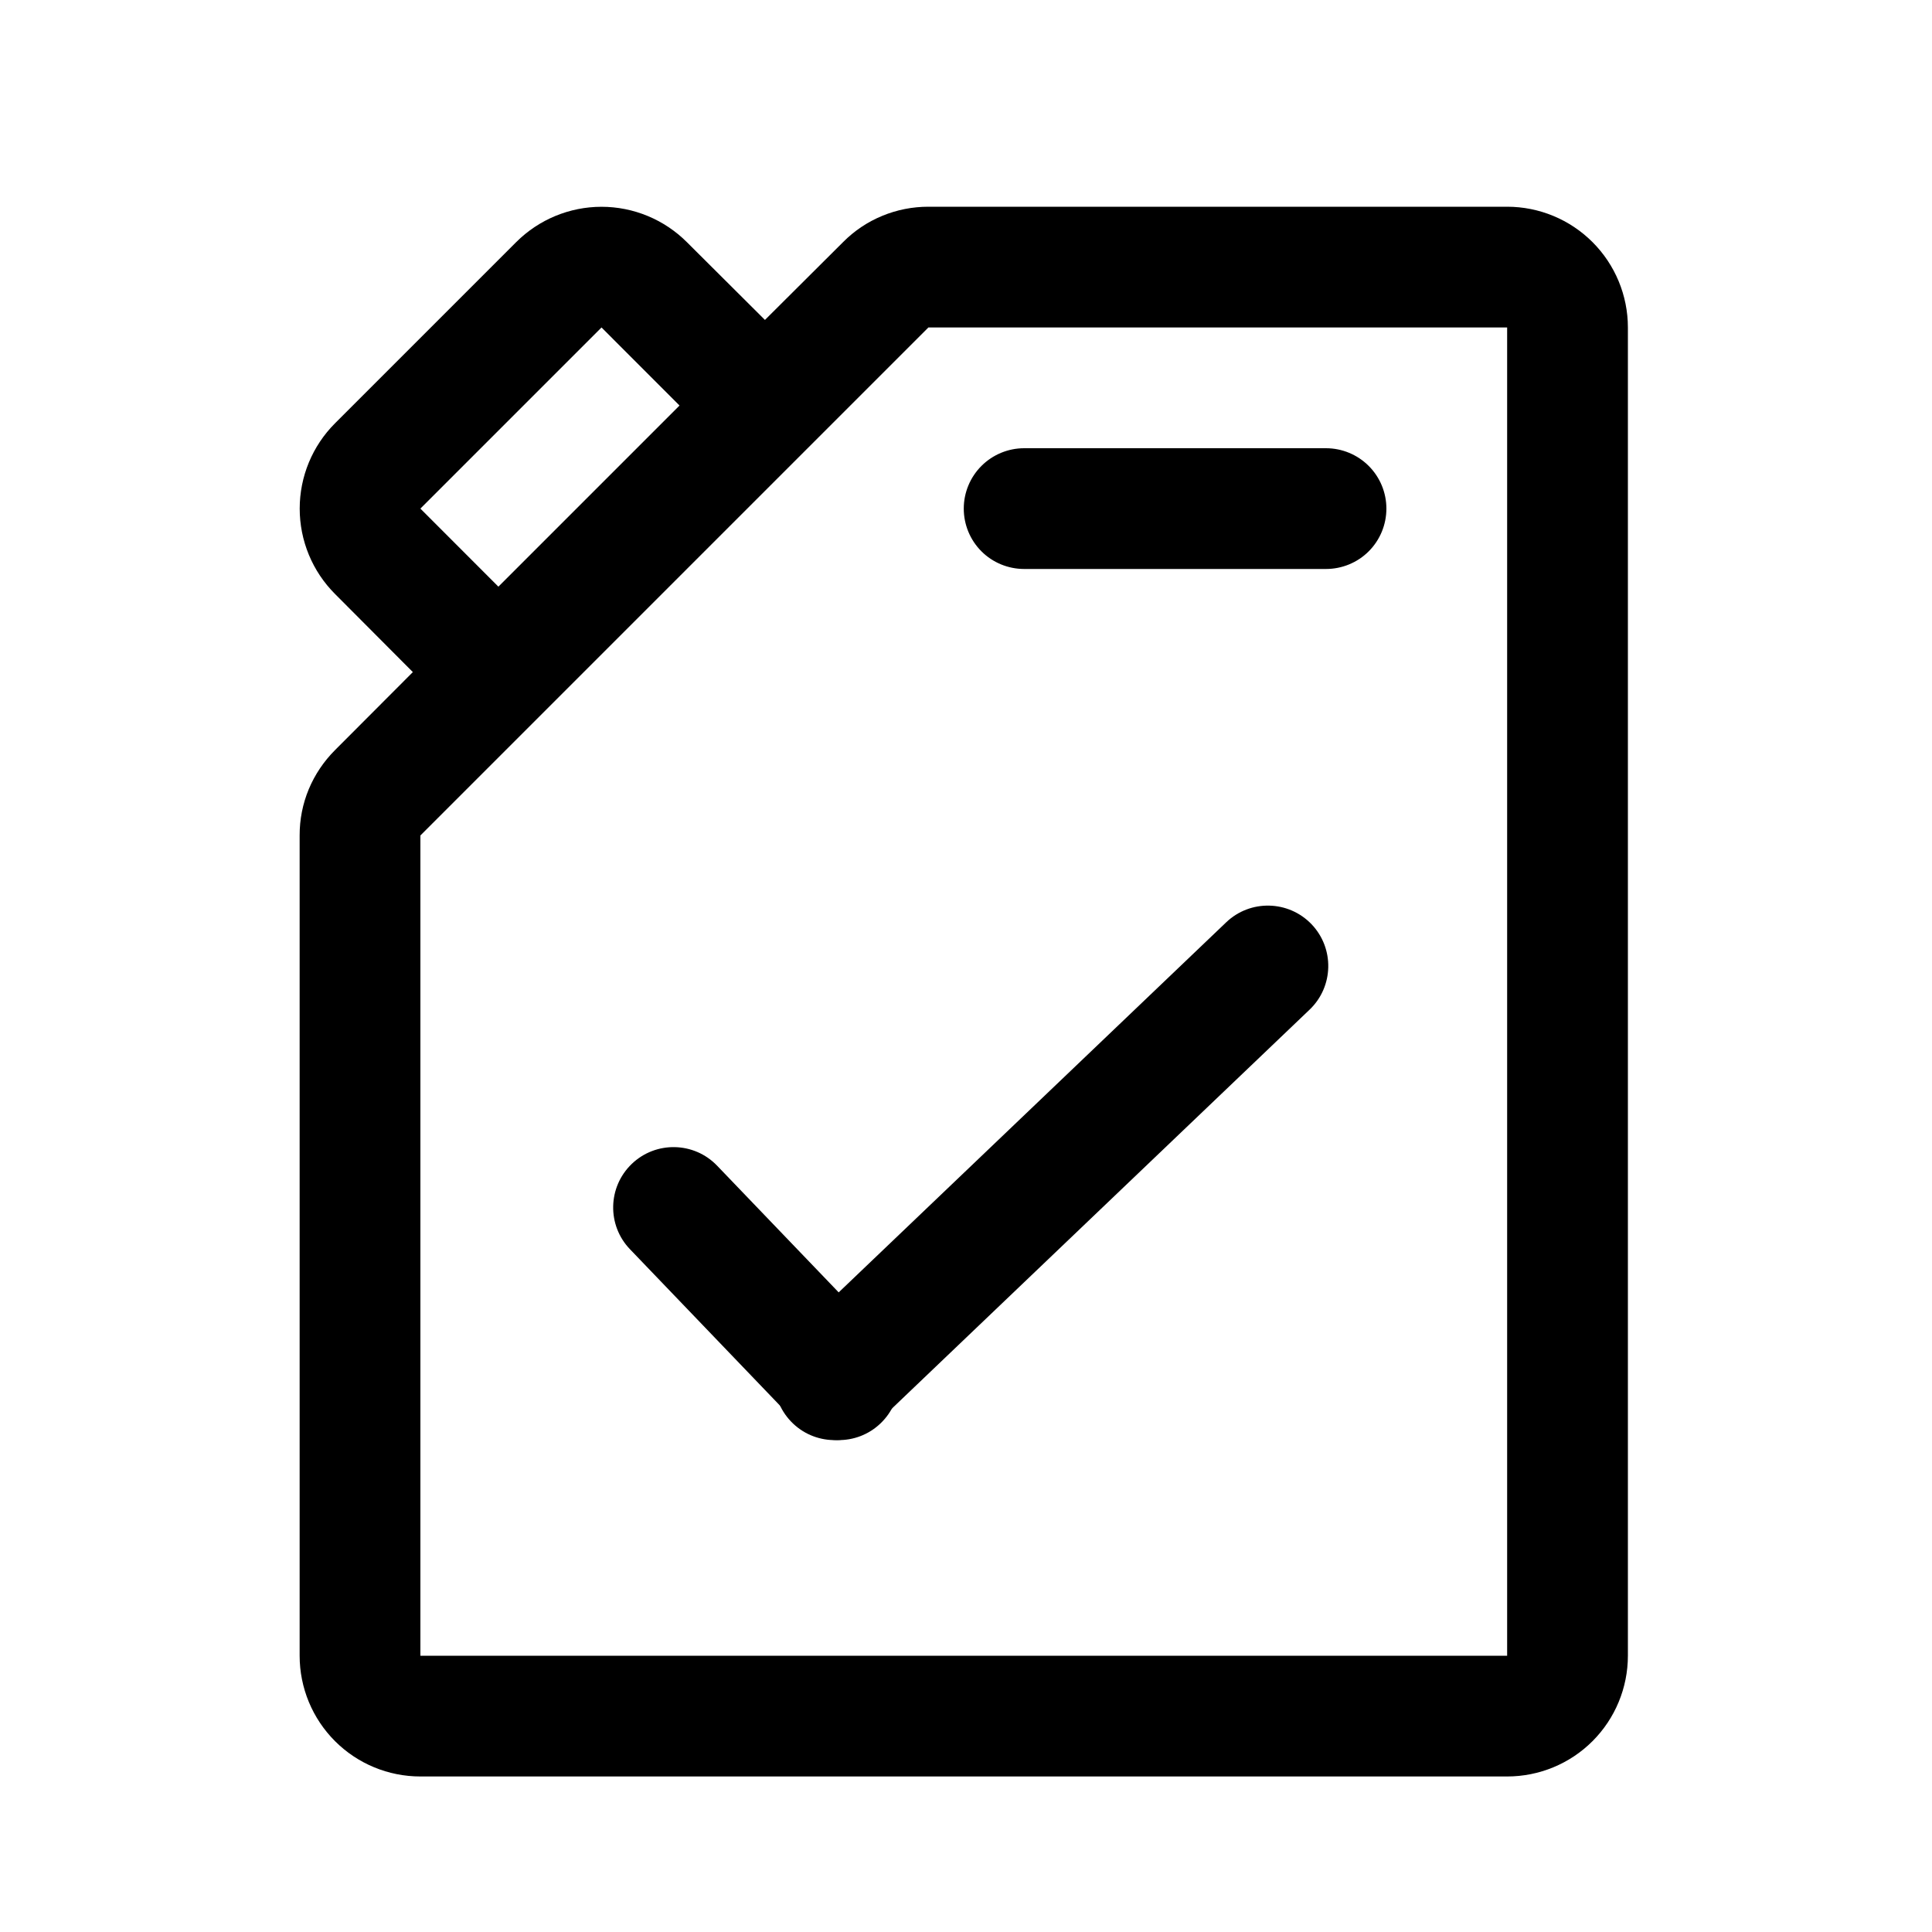
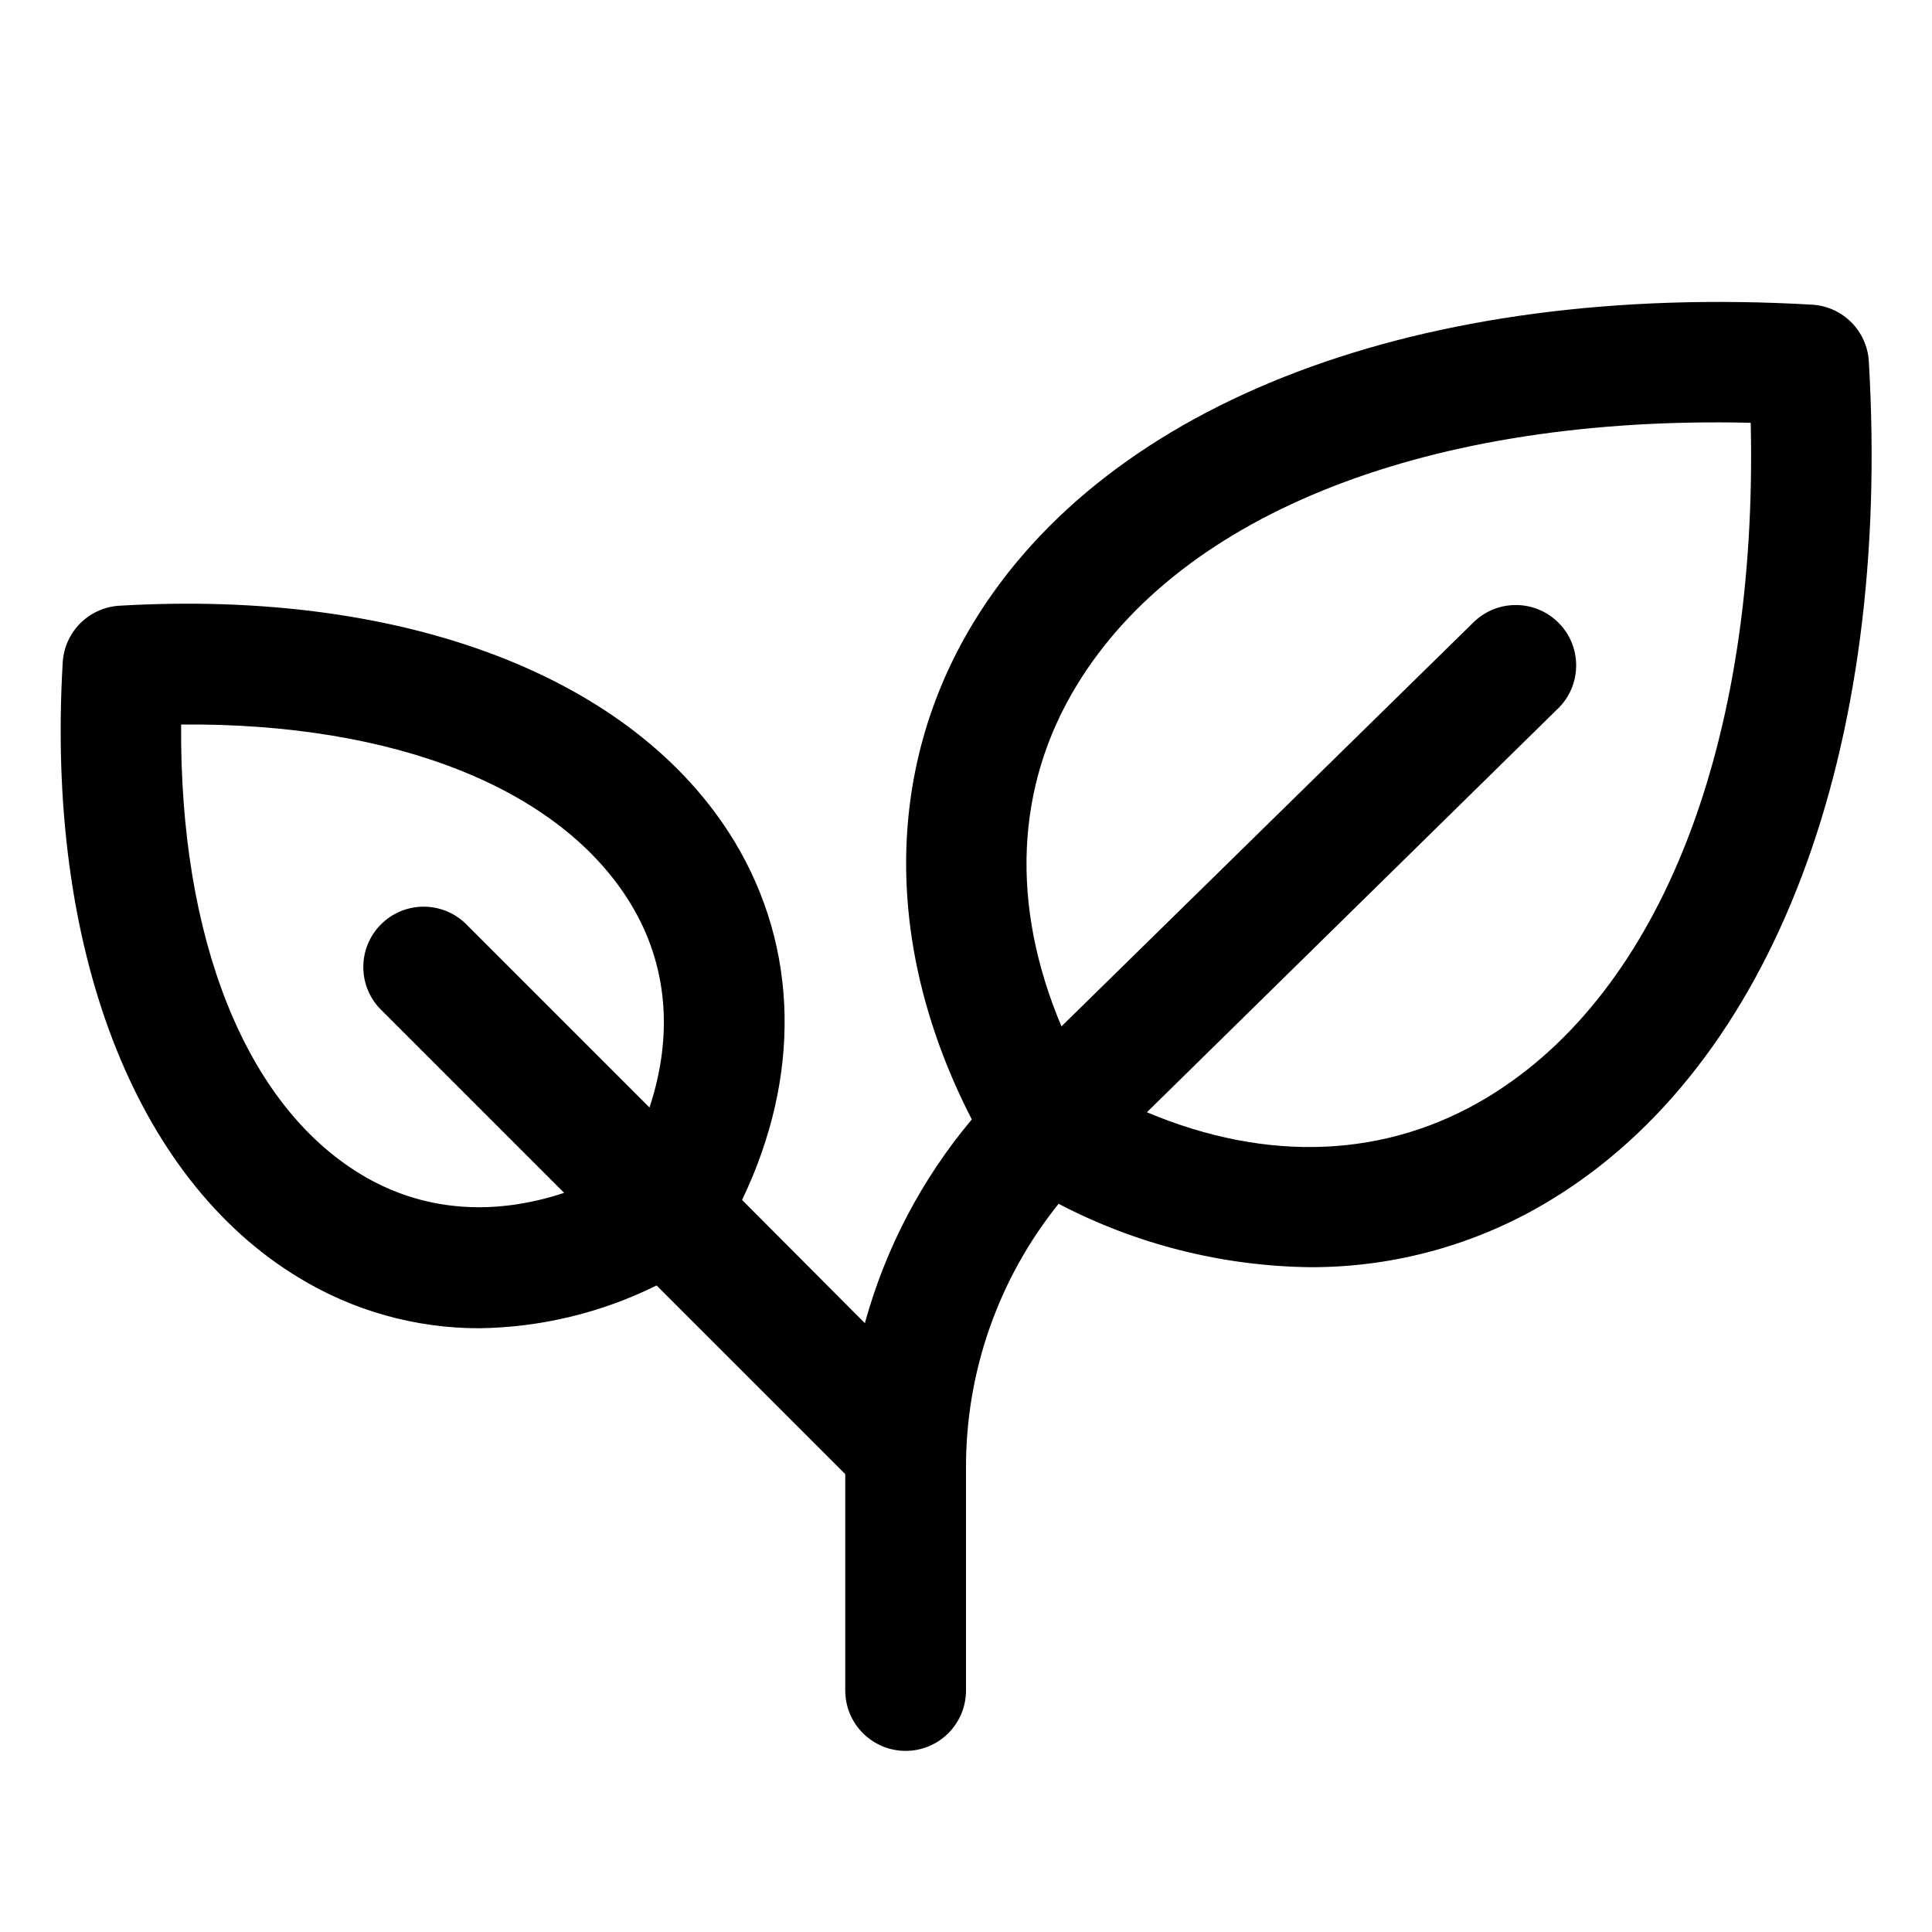
- <svg xmlns="http://www.w3.org/2000/svg" width="32" height="32" viewBox="0 0 32 32" fill="none">
-   <path d="M10.464 19.278C10.862 18.896 11.496 18.909 11.878 19.308L14.615 22.16C14.998 22.559 14.984 23.192 14.586 23.574C14.188 23.957 13.554 23.943 13.172 23.545L10.435 20.692C10.052 20.294 10.065 19.661 10.464 19.278Z" fill="#000" />
-   <path d="M21.724 15.309C21.342 14.91 20.709 14.895 20.31 15.276L13.133 22.13C12.734 22.511 12.719 23.144 13.101 23.544C13.482 23.943 14.115 23.957 14.515 23.576L21.691 16.723C22.09 16.342 22.105 15.709 21.724 15.309Z" fill="#000" />
-   <path d="M24.963 3.424H15.377C15.114 3.424 14.854 3.475 14.611 3.576C14.368 3.676 14.148 3.824 13.963 4.011L12.67 5.299L11.377 4.011C11.002 3.636 10.493 3.425 9.963 3.425C9.433 3.425 8.924 3.636 8.549 4.011L5.549 7.011C5.174 7.386 4.964 7.894 4.964 8.424C4.964 8.955 5.174 9.463 5.549 9.838L6.838 11.132L5.549 12.424C5.363 12.61 5.215 12.83 5.114 13.072C5.013 13.315 4.962 13.575 4.963 13.838V27.424C4.963 27.955 5.174 28.464 5.549 28.839C5.924 29.214 6.432 29.424 6.963 29.424H24.963C25.493 29.424 26.002 29.214 26.377 28.839C26.752 28.464 26.963 27.955 26.963 27.424V5.424C26.963 4.894 26.752 4.385 26.377 4.01C26.002 3.635 25.493 3.424 24.963 3.424ZM6.963 8.424L9.963 5.424L11.255 6.717L8.255 9.717L6.963 8.424ZM24.963 27.424H6.963V13.838L8.963 11.838L15.377 5.424H24.963V27.424ZM15.963 8.424C15.963 8.159 16.068 7.905 16.256 7.717C16.443 7.53 16.698 7.424 16.963 7.424H21.963C22.228 7.424 22.483 7.53 22.67 7.717C22.858 7.905 22.963 8.159 22.963 8.424C22.963 8.69 22.858 8.944 22.67 9.132C22.483 9.319 22.228 9.424 21.963 9.424H16.963C16.698 9.424 16.443 9.319 16.256 9.132C16.068 8.944 15.963 8.69 15.963 8.424Z" fill="#000" />
+ <svg xmlns="http://www.w3.org/2000/svg" viewBox="0 0 256 256" fill="currentColor">
+   <path d="M247.63,47.89a8,8,0,0,0-7.52-7.52c-51.76-3-93.32,12.74-111.18,42.22-11.8,19.49-11.78,43.16-.16,65.74a71.34,71.34,0,0,0-14.17,27L98.33,159c7.82-16.33,7.52-33.35-1-47.49-13.2-21.79-43.67-33.47-81.5-31.25a8,8,0,0,0-7.52,7.52c-2.23,37.83,9.46,68.3,31.25,81.5A45.82,45.82,0,0,0,63.44,176,54.58,54.58,0,0,0,87,170.33l25,25V224a8,8,0,0,0,16,0V194.51a55.61,55.61,0,0,1,12.27-35,73.91,73.91,0,0,0,33.31,8.4,60.9,60.9,0,0,0,31.83-8.86C234.89,141.21,250.67,99.65,247.63,47.89ZM47.81,155.6C32.47,146.31,23.79,124.32,24,96c28.32-.24,50.31,8.47,59.6,23.81,4.85,8,5.64,17.33,2.46,26.94L61.65,122.34a8,8,0,0,0-11.31,11.31l24.41,24.41C65.14,161.24,55.82,160.45,47.81,155.6Zm149.31-10.22c-13.4,8.11-29.15,8.73-45.15,2L206.65,93.68a8,8,0,0,0-11.31-11.31L140.65,136c-6.76-16-6.15-31.76,2-45.15,13.94-23,47-35.82,89.33-34.83C232.94,98.34,220.14,131.44,197.12,145.38Z" />
</svg>
